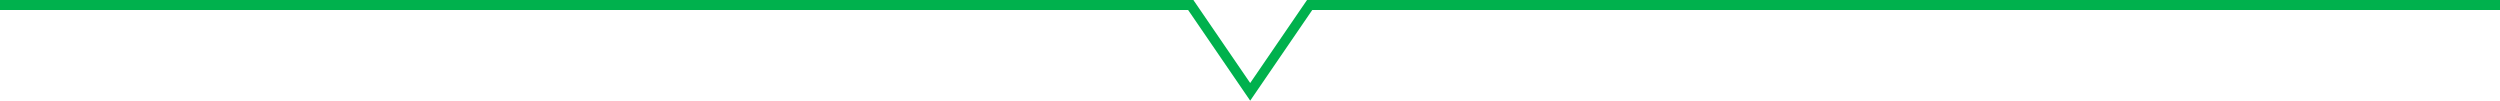
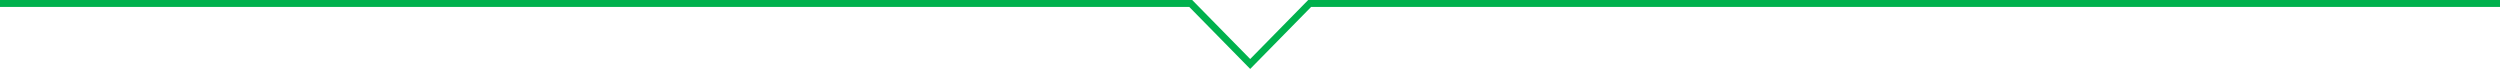
- <svg xmlns="http://www.w3.org/2000/svg" width="501.5" height="20.194" viewBox="0 0 501.5 20.194">
-   <path id="パス_29" data-name="パス 29" d="M0,0H238.861l11.928,17.424L262.716,0H501.5" transform="translate(0 1)" fill="none" stroke="#00b14d" stroke-width="2" />
+ <svg xmlns="http://www.w3.org/2000/svg" width="720" height="19.851" viewBox="0 0 720 19.851">
+   <path id="パス_30" data-name="パス 30" d="M0,0H342.931l17.125,17.424L377.179,0H720" transform="translate(0 1)" fill="none" stroke="#00b14d" stroke-width="2" />
</svg>
